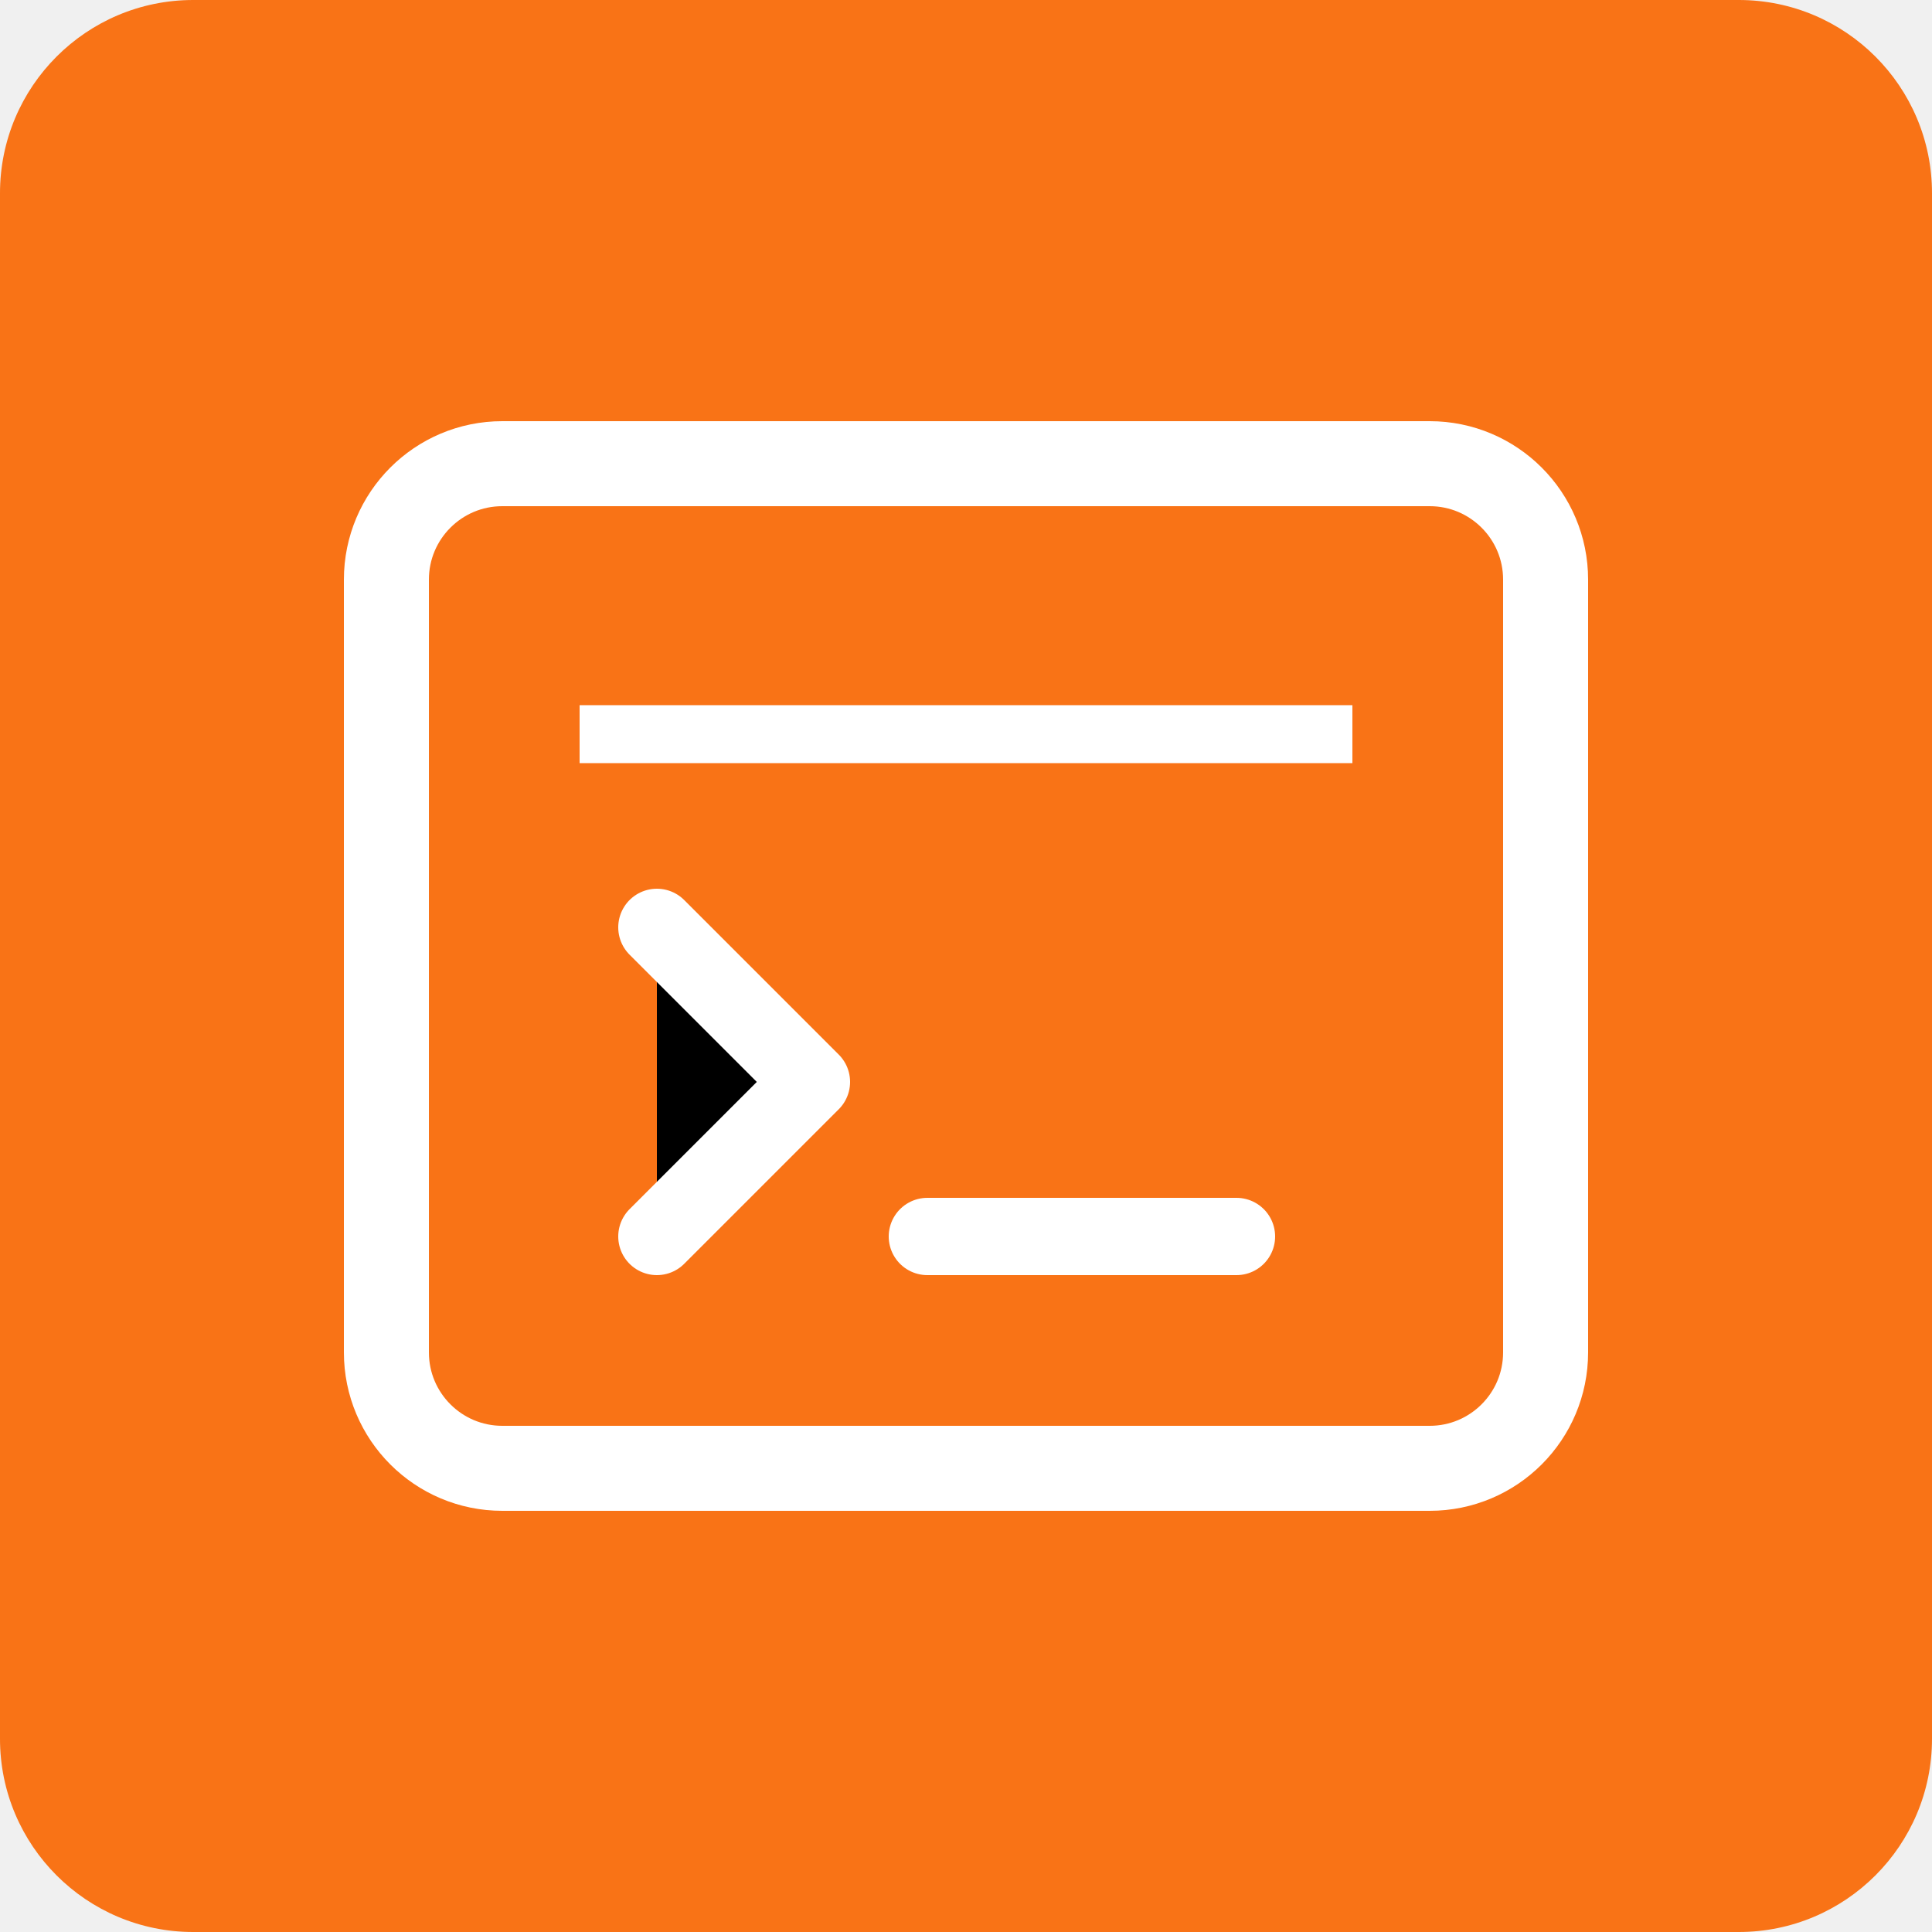
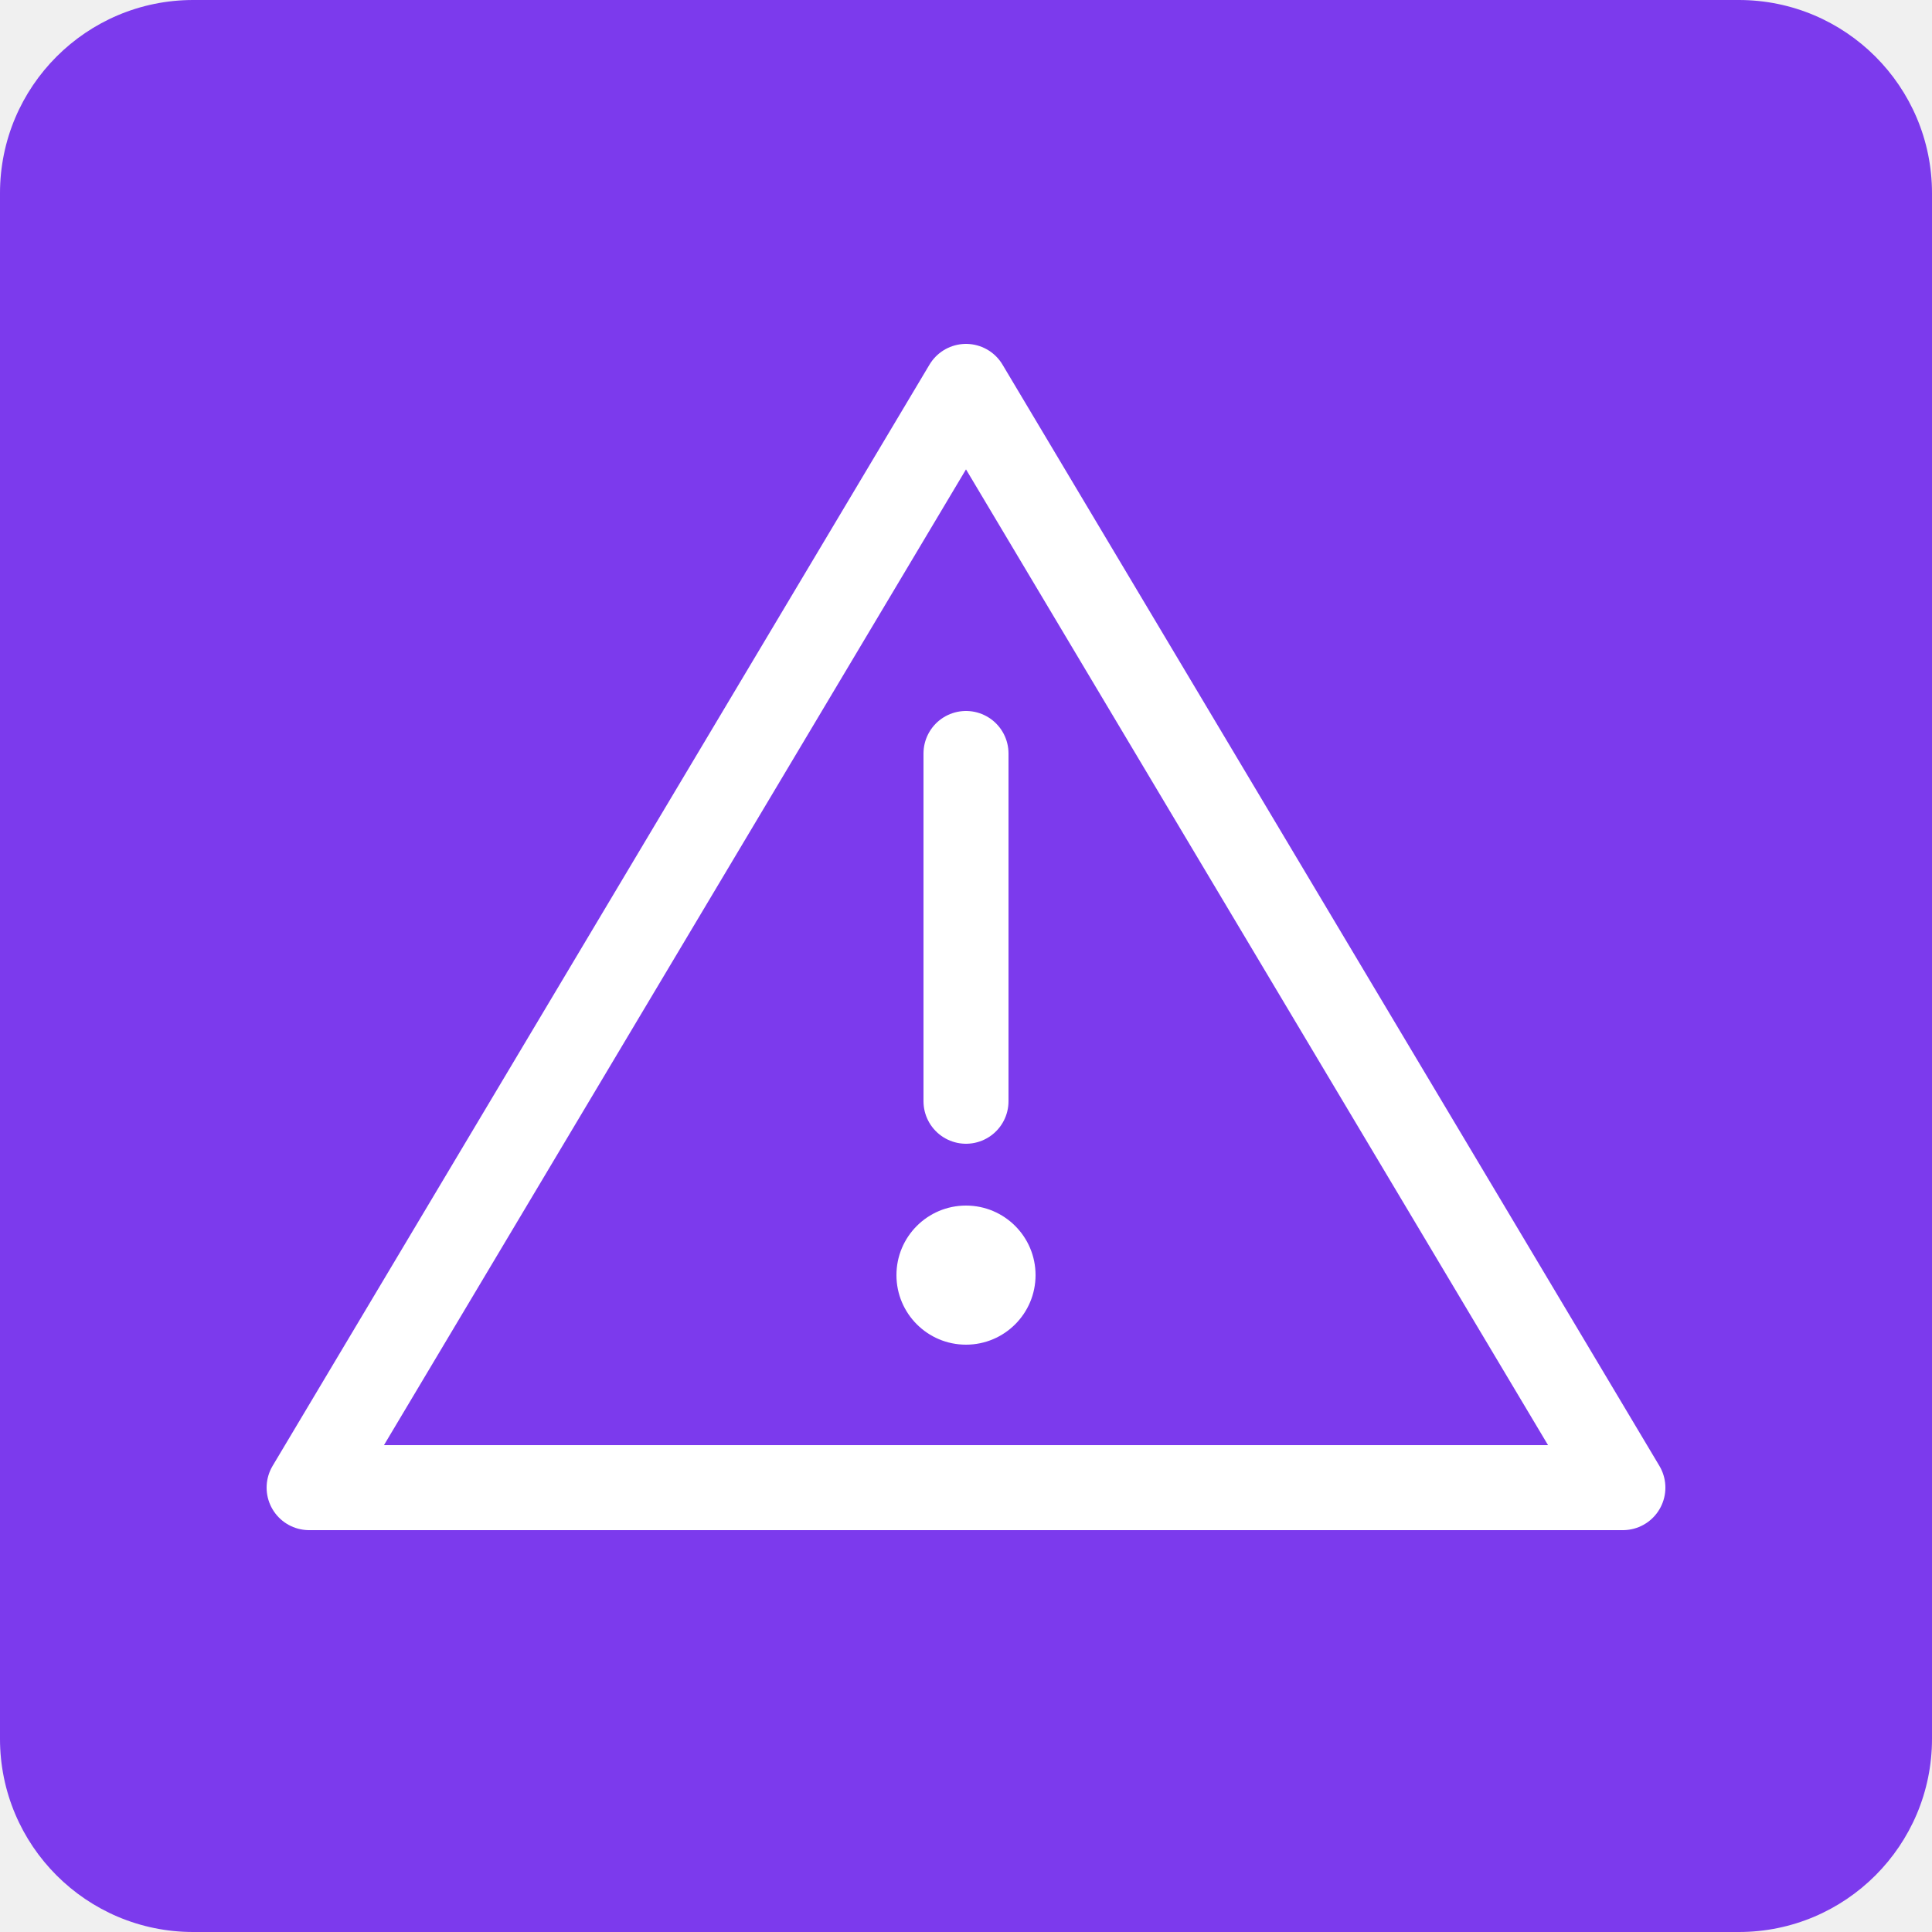
<svg xmlns="http://www.w3.org/2000/svg" viewBox="0 0 50 50" width="50" height="50">
-   <rect width="50" height="50" rx="5" fill="#F97316" />
-   <rect x="10" y="12" width="30" height="26" rx="3" fill="none" stroke="#fff" stroke-width="2.2" />
-   <line x1="15" y1="19" x2="35" y2="19" stroke="#fff" stroke-width="1.5" />
-   <path d="M17 24l4 4-4 4" stroke="#fff" stroke-width="2" stroke-linecap="round" stroke-linejoin="round" />
-   <line x1="24" y1="32" x2="32" y2="32" stroke="#fff" stroke-width="2" stroke-linecap="round" />
+   <rect width="50" height="50" rx="5" fill="#7C3AED" />
+   <g fill="none" stroke="#FFFFFF" stroke-width="2.2" stroke-linecap="round" stroke-linejoin="round">
+     <path d="M25 10L42 38.5H8z" />
+     <path d="M25 19.5v9" />
+     <circle cx="25" cy="33" r="1.8" fill="#fff" stroke="none" />
+   </g>
</svg>
